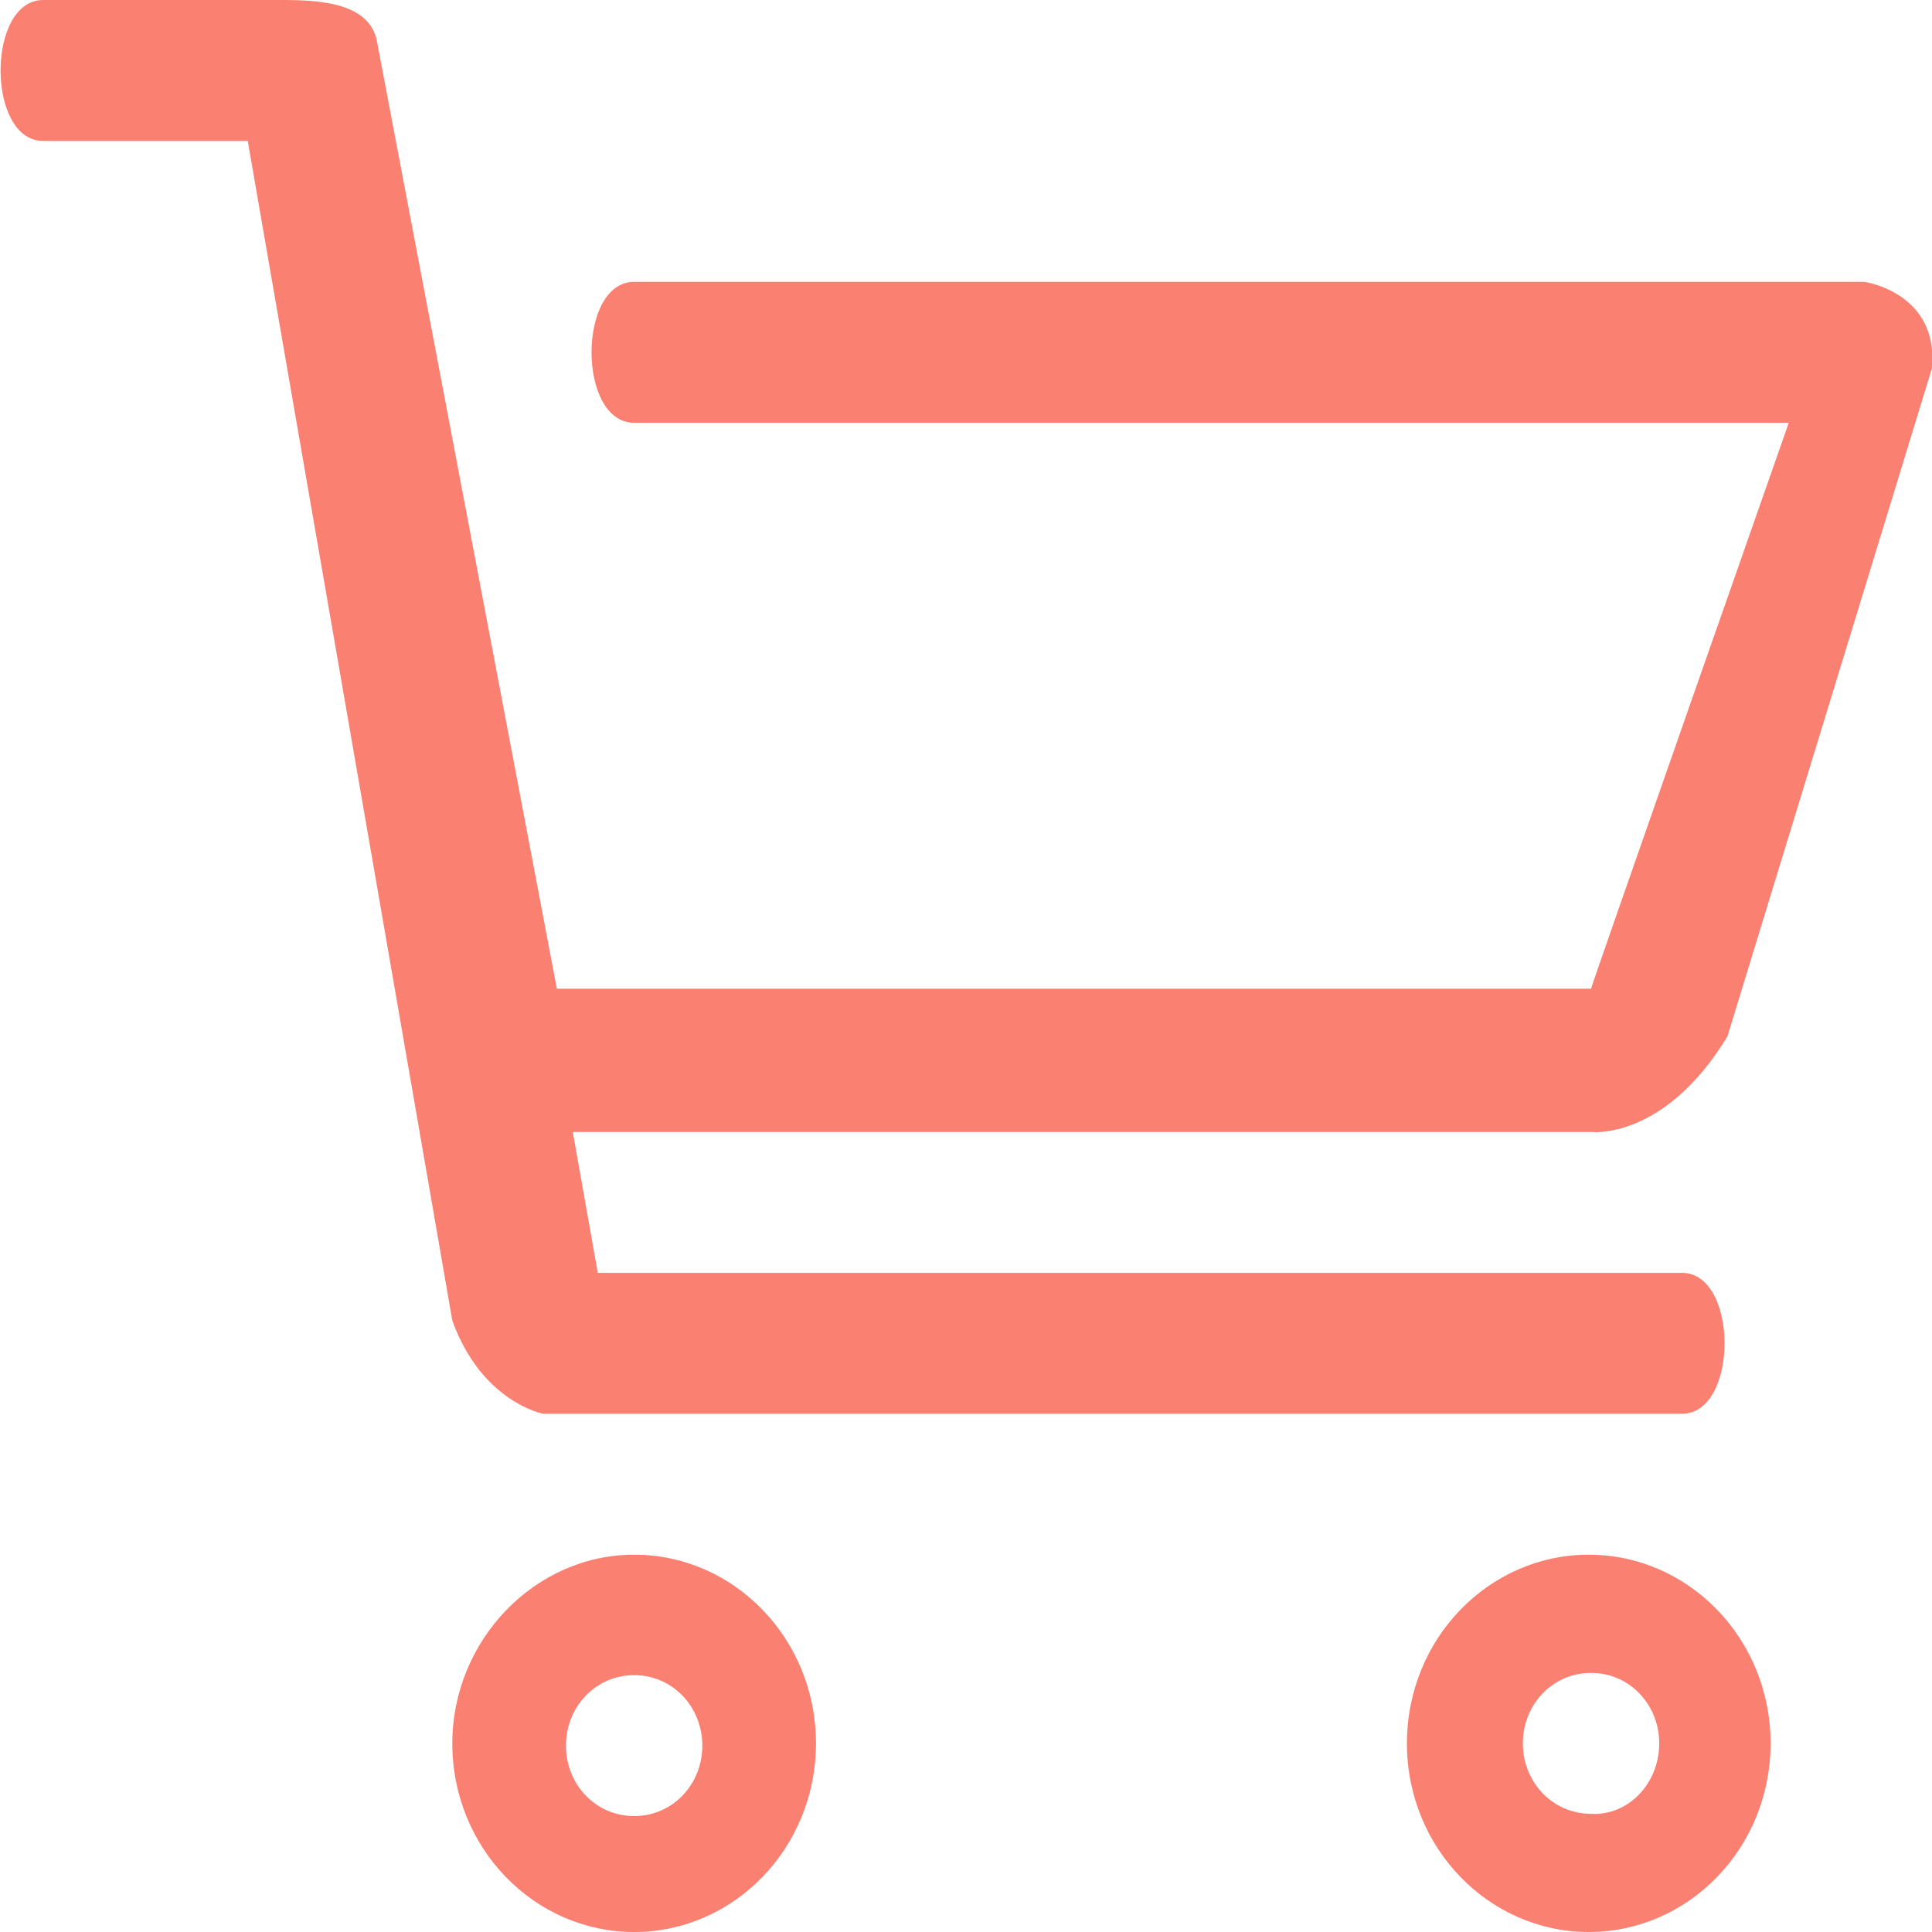
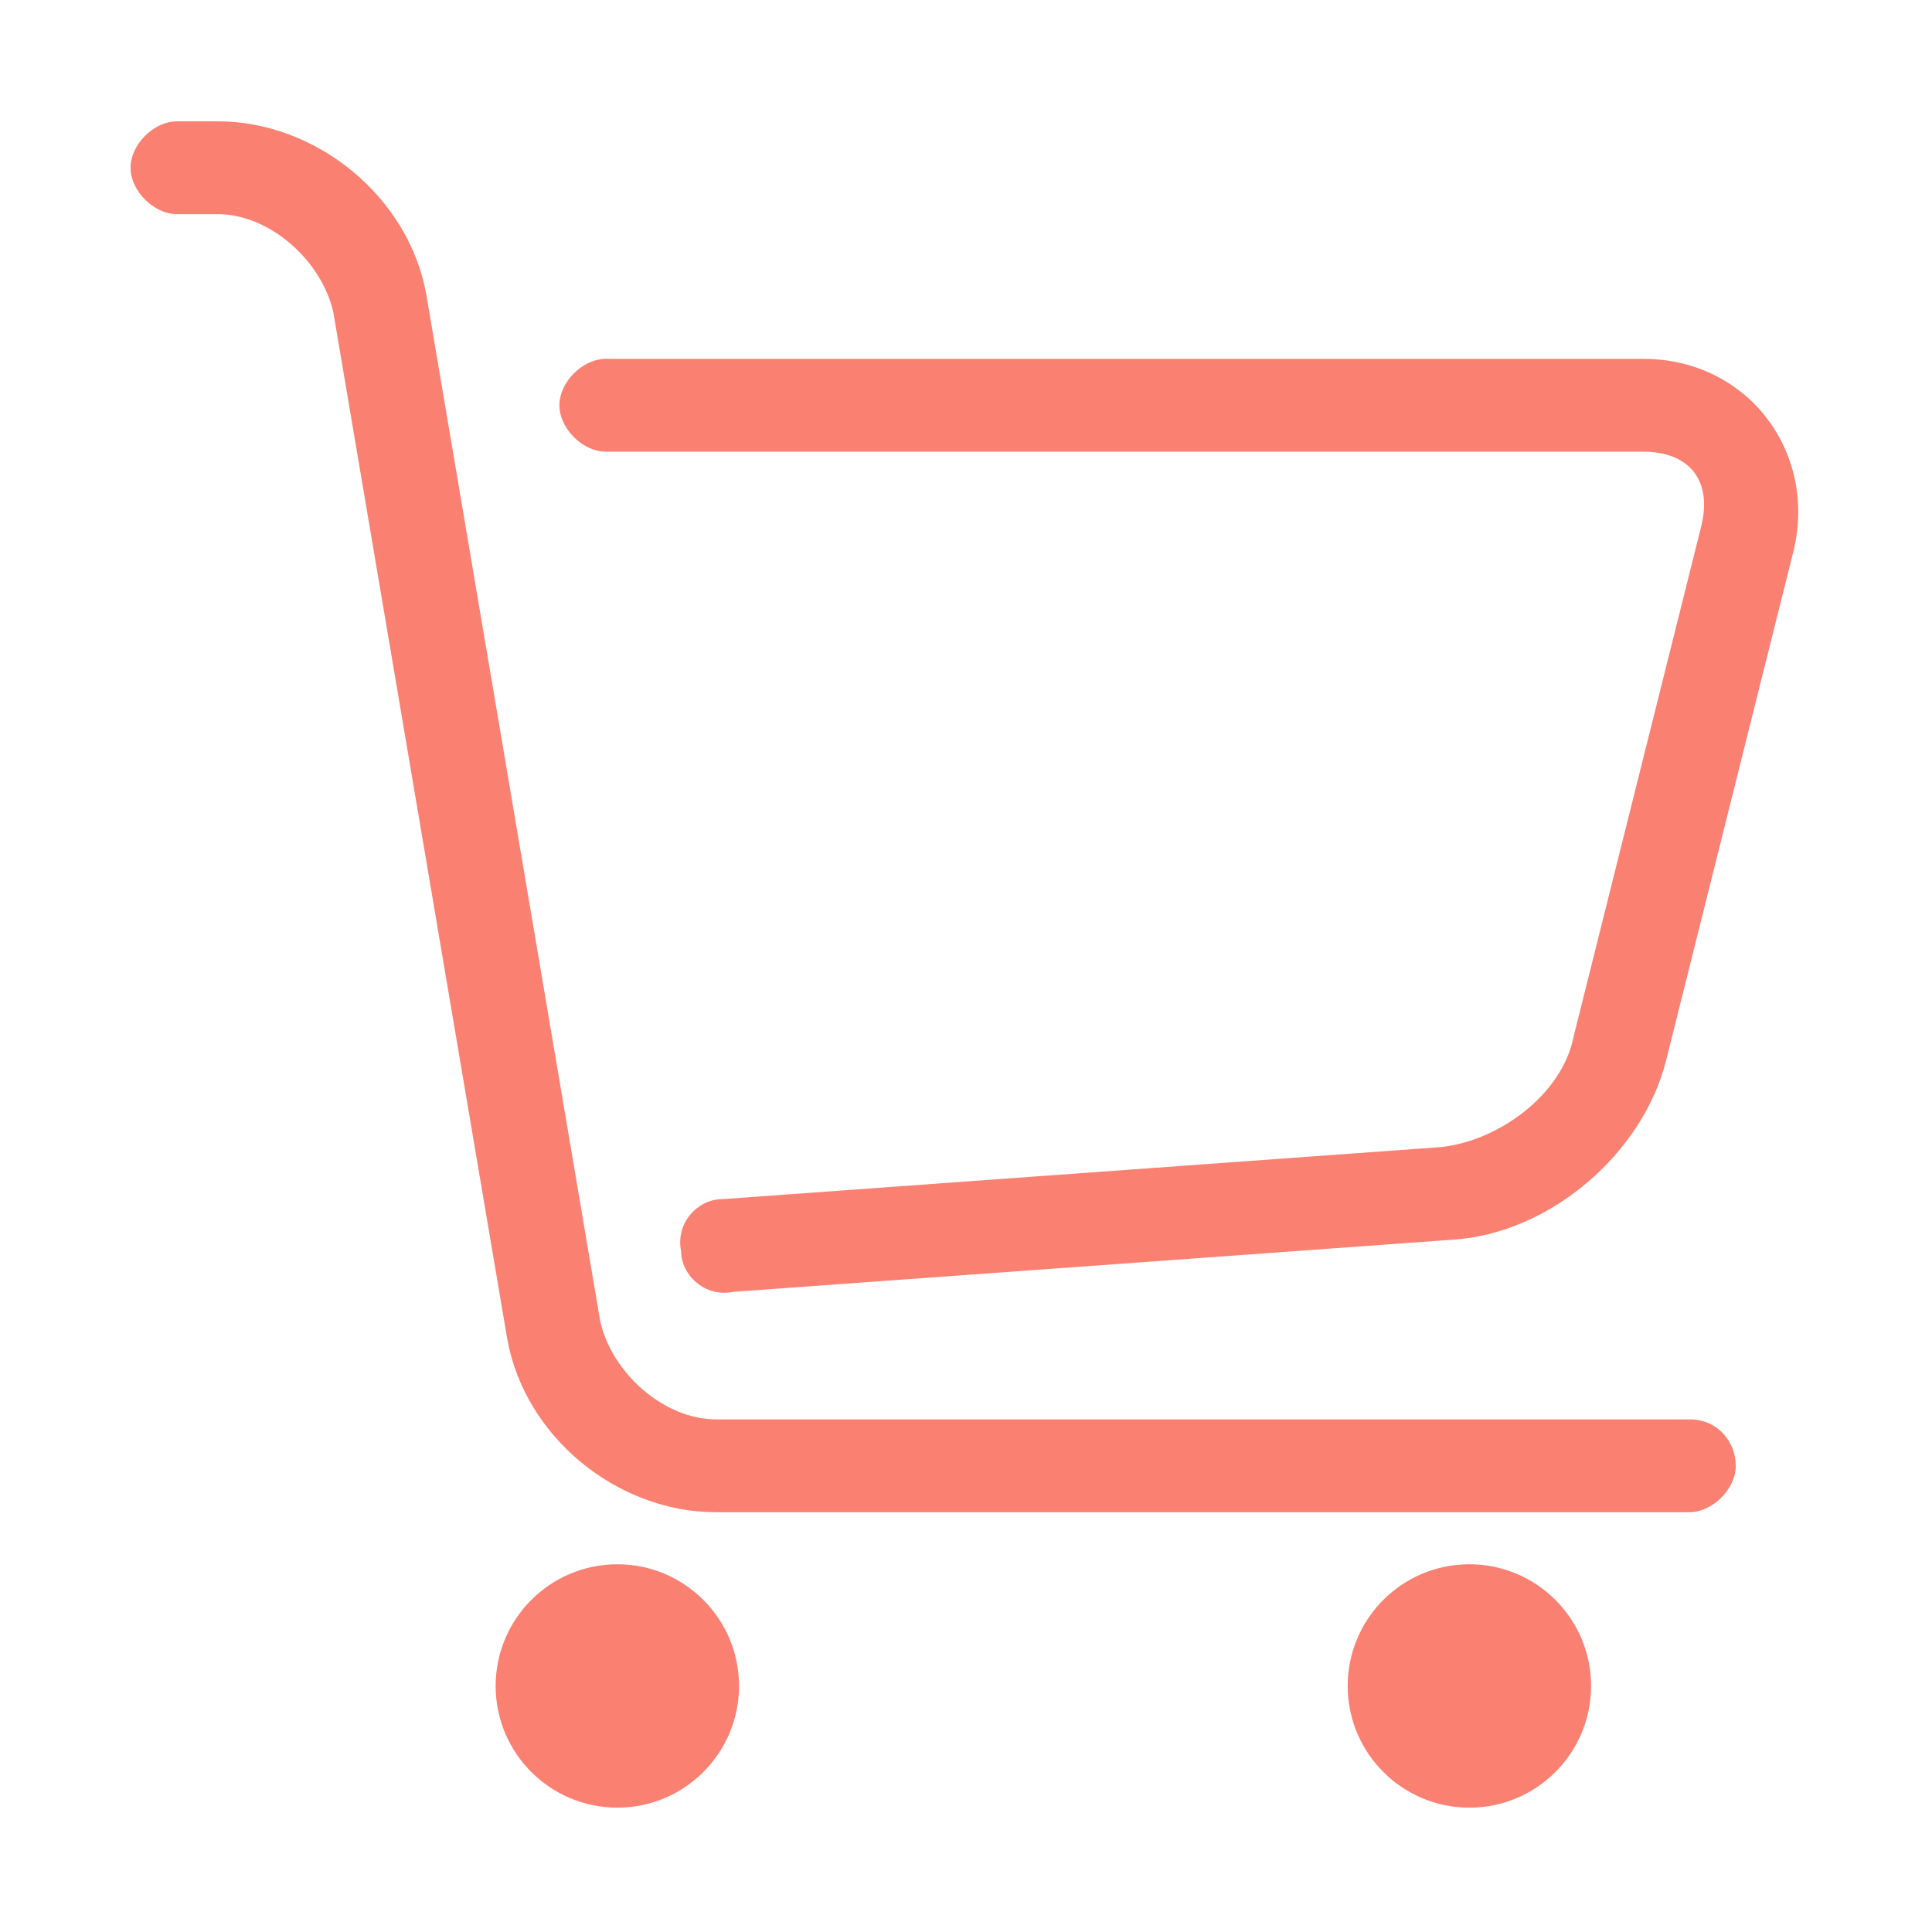
- <svg xmlns="http://www.w3.org/2000/svg" t="1604882556479" class="icon" viewBox="0 0 1024 1024" version="1.1" p-id="3301" width="300" height="300">
+ <svg xmlns="http://www.w3.org/2000/svg" t="1605337099169" class="icon" viewBox="0 0 1024 1024" version="1.1" p-id="6205" width="300" height="300">
  <defs>
    <style type="text/css" />
  </defs>
-   <path d="M1023.99 195.17l-108.422 354.18c-33.731 55.416-72.282 50.597-72.282 50.597H303.583l13.252 74.691H891.474c30.117 0 30.117 74.691 0 74.691H287.922s-32.527-6.023-48.188-49.392l-108.422-625.236h-108.422C-7.228 74.701-7.228 0.01 22.889 0.01h120.469c19.275 0 53.007-1.205 56.621 22.889l95.171 501.153H843.286c0-1.205 104.808-299.969 104.808-299.969H336.11c-30.117 0-30.117-74.691 0-74.691H987.849c1.205 0 39.755 6.023 36.141 45.778zM336.11 824.021c53.007 0 96.376 44.574 96.376 99.99 0 55.416-43.369 99.99-96.376 99.99s-96.376-44.574-96.376-99.99c0-54.211 43.369-99.99 96.376-99.99z m0 138.54c20.48 0 36.141-16.866 36.141-37.346 0-20.48-15.661-37.346-36.141-37.346s-36.141 16.866-36.141 37.346c0 20.48 15.661 37.346 36.141 37.346z m409.596-38.55c0-55.416 43.369-99.99 96.376-99.99s96.376 44.574 96.376 99.99c0 55.416-43.369 99.99-96.376 99.99s-96.376-44.574-96.376-99.99z m133.721 0c0-20.48-15.661-37.346-36.141-37.346s-36.141 16.866-36.141 37.346c0 20.48 15.661 37.346 36.141 37.346 19.275 1.205 36.141-15.661 36.141-37.346z" fill="#fa8072" p-id="3302" />
+   <path d="M262.7 893.6c0 35.6 28.9 64.5 64.5 64.5s64.5-28.9 64.5-64.5-28.9-64.5-64.5-64.5-64.5 28.9-64.5 64.5z m451.6 0c0 35.6 28.9 64.5 64.5 64.5s64.5-28.9 64.5-64.5-28.9-64.5-64.5-64.5c-35.7 0-64.5 28.9-64.5 64.5z m181.2-141.3h-516c-27.6 0-55.3-24.6-61.4-52.2L226 156.4c-9.2-52.2-58.4-92.1-110.6-92.1H93.8c-12.3 0-24.6 12.3-24.6 24.6s12.3 24.6 24.6 24.6h21.5c27.6 0 55.3 24.6 61.4 52.2l92.1 543.7c9.2 52.2 58.4 92.1 110.6 92.1h516c12.3 0 24.6-12.3 24.6-24.6s-9.2-24.6-24.5-24.6z m0 0" p-id="6206" fill="#fa8072" />
+   <path d="M870.9 190.2H321.1c-12.3 0-24.6 12.3-24.6 24.6s12.3 24.6 24.6 24.6h549.8c24.6 0 36.9 15.4 30.7 39.9L834 549.6c-6.1 30.7-39.9 55.3-70.6 58.4l-380.9 27.6c-12.3 0-24.6 12.3-21.5 27.6 0 12.3 12.3 24.6 27.6 21.5l380.9-27.6c52.2-3.1 101.4-46.1 113.6-95.2l67.6-270.3c12.4-52.2-24.5-101.4-79.8-101.4z m0 0" p-id="6207" fill="#fa8072" />
</svg>
